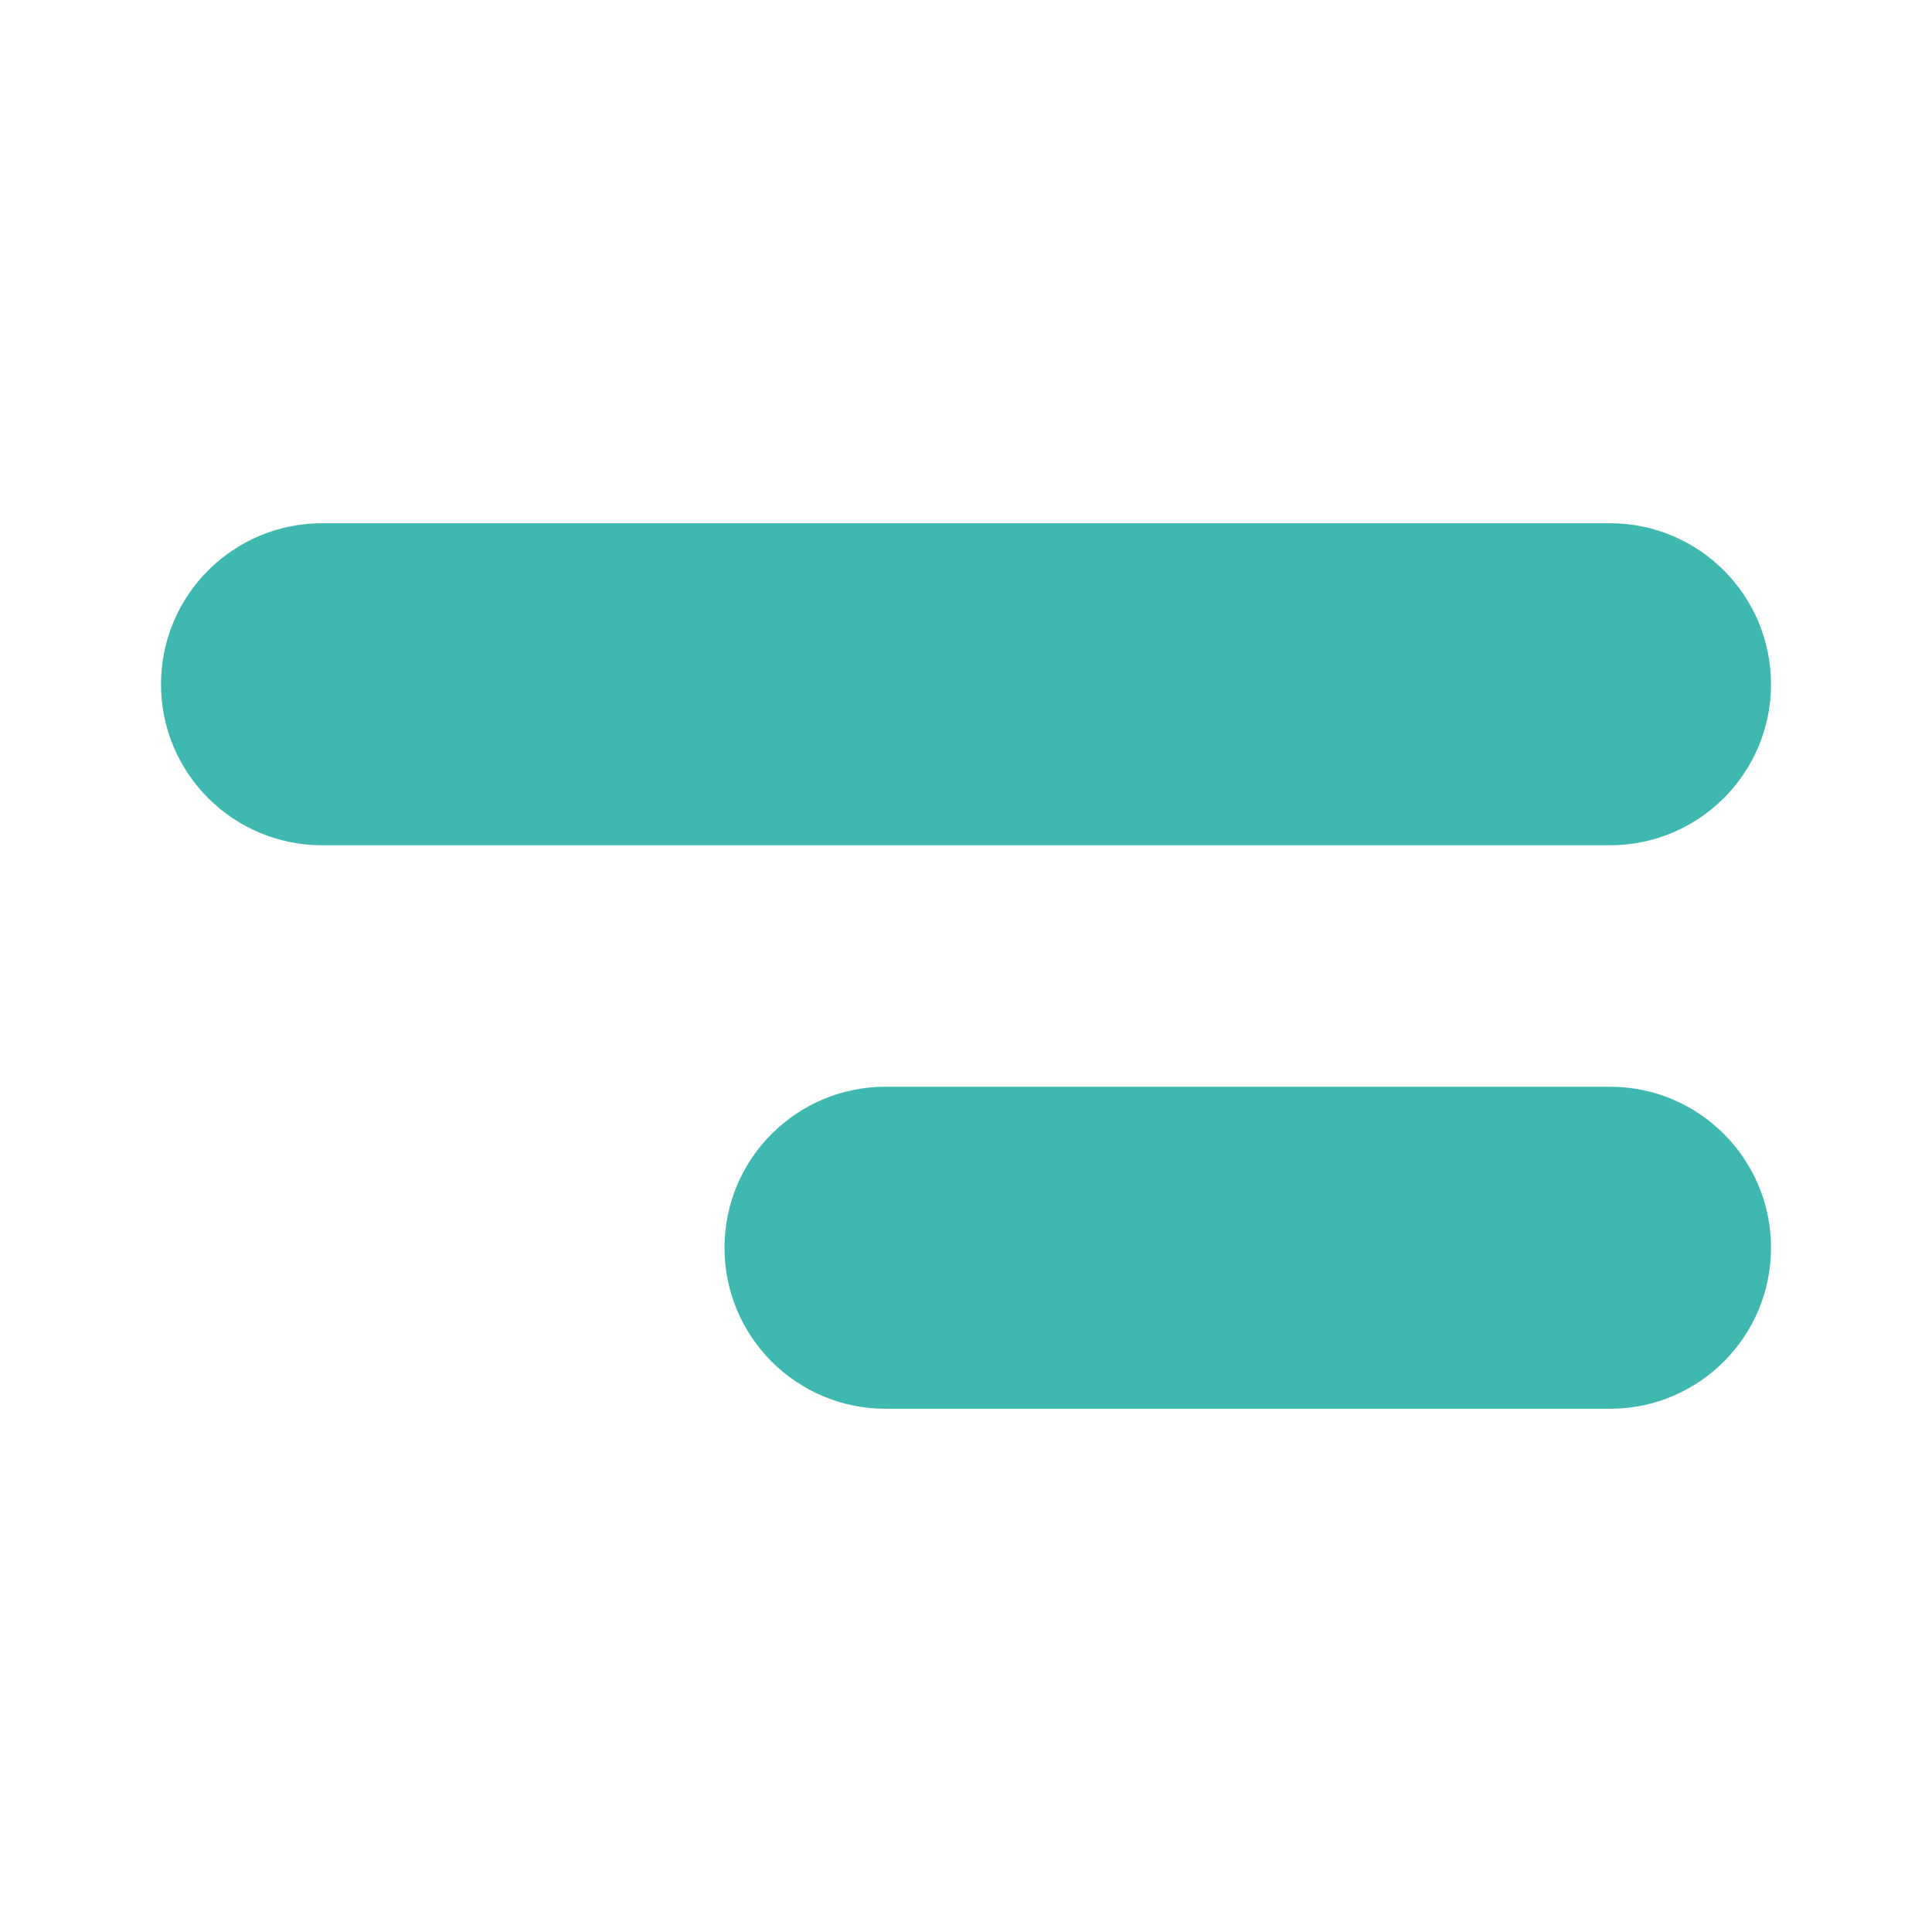
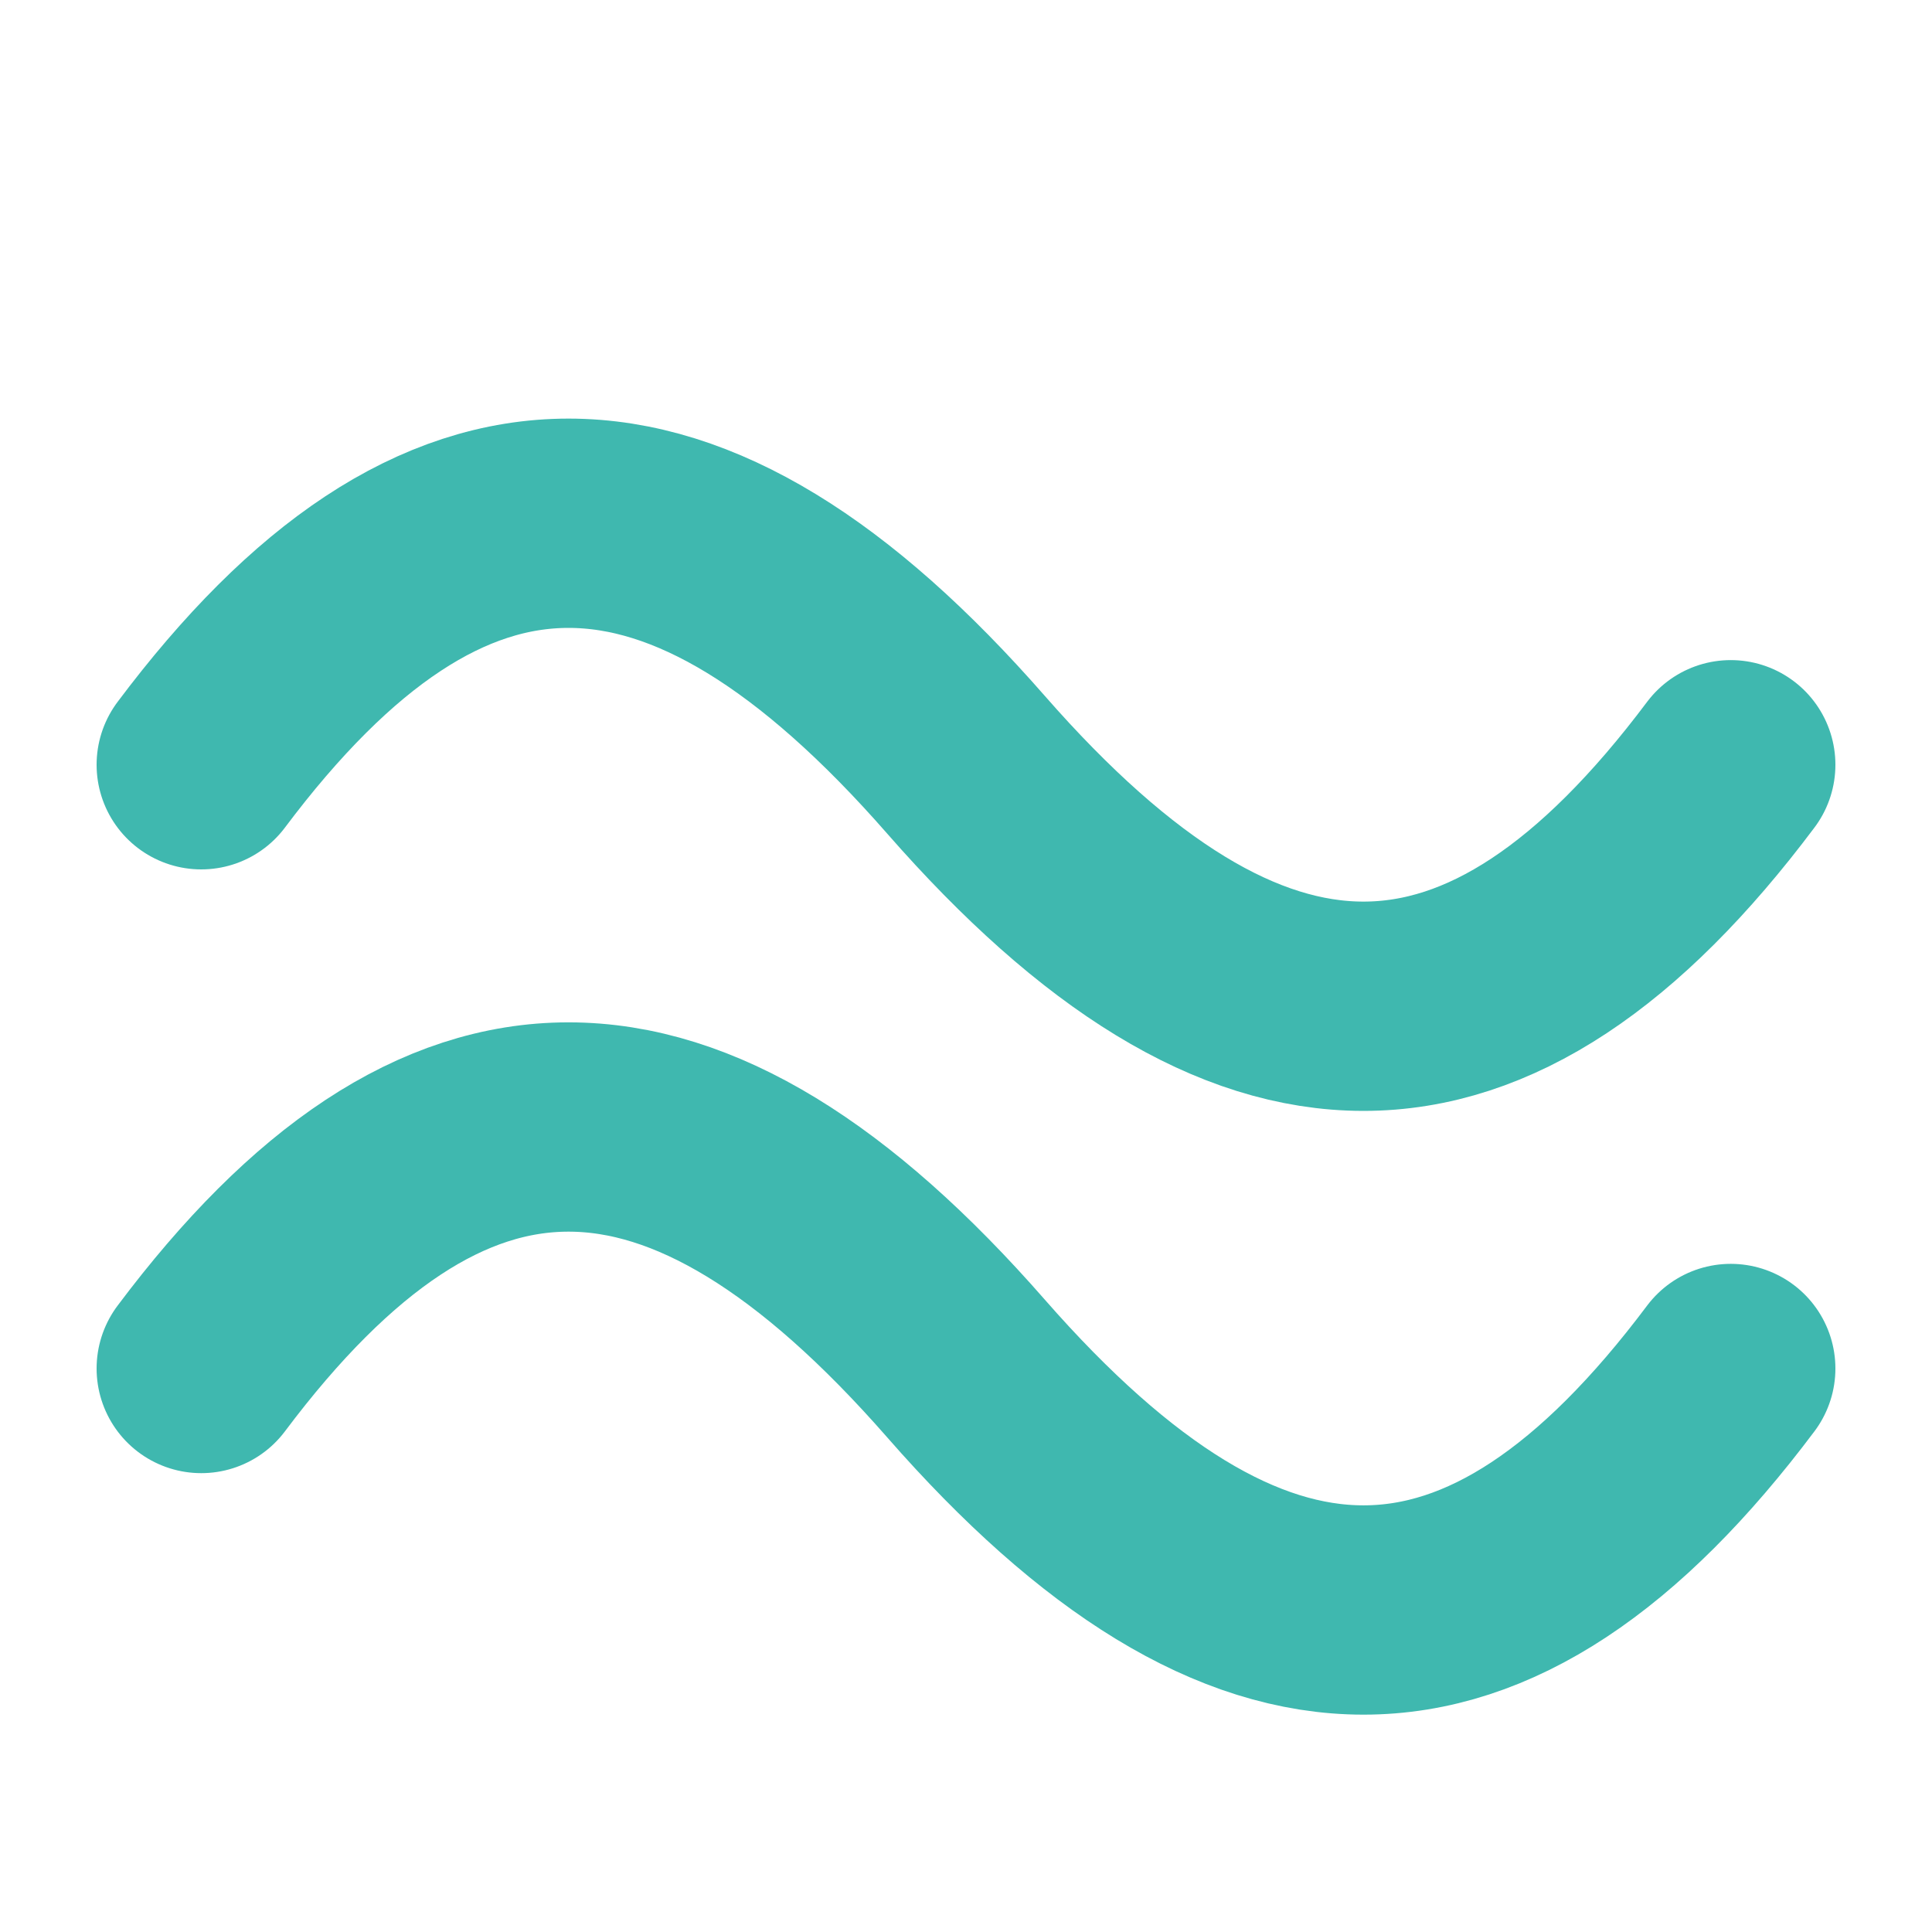
- <svg xmlns="http://www.w3.org/2000/svg" viewBox="0 0 24 24" width="24" height="24" fill="none">
-   <rect x="2" y="6.5" width="20" height="4" rx="2" fill="#3fb8af" />
-   <rect x="9" y="13.5" width="13" height="4" rx="2" fill="#3fb8af" />
+ <svg xmlns="http://www.w3.org/2000/svg" viewBox="0 0 24 24" width="24" height="24" fill="none" stroke="#3fb8af" stroke-width="2.6" stroke-linecap="round">
+   <path d="M2.5 9.5C5.5 5.5 8.5 5.5 12 9.5S18.5 13.5 21.5 9.5" />
+   <path d="M2.5 17C5.5 13 8.5 13 12 17S18.5 21 21.5 17" />
</svg>
